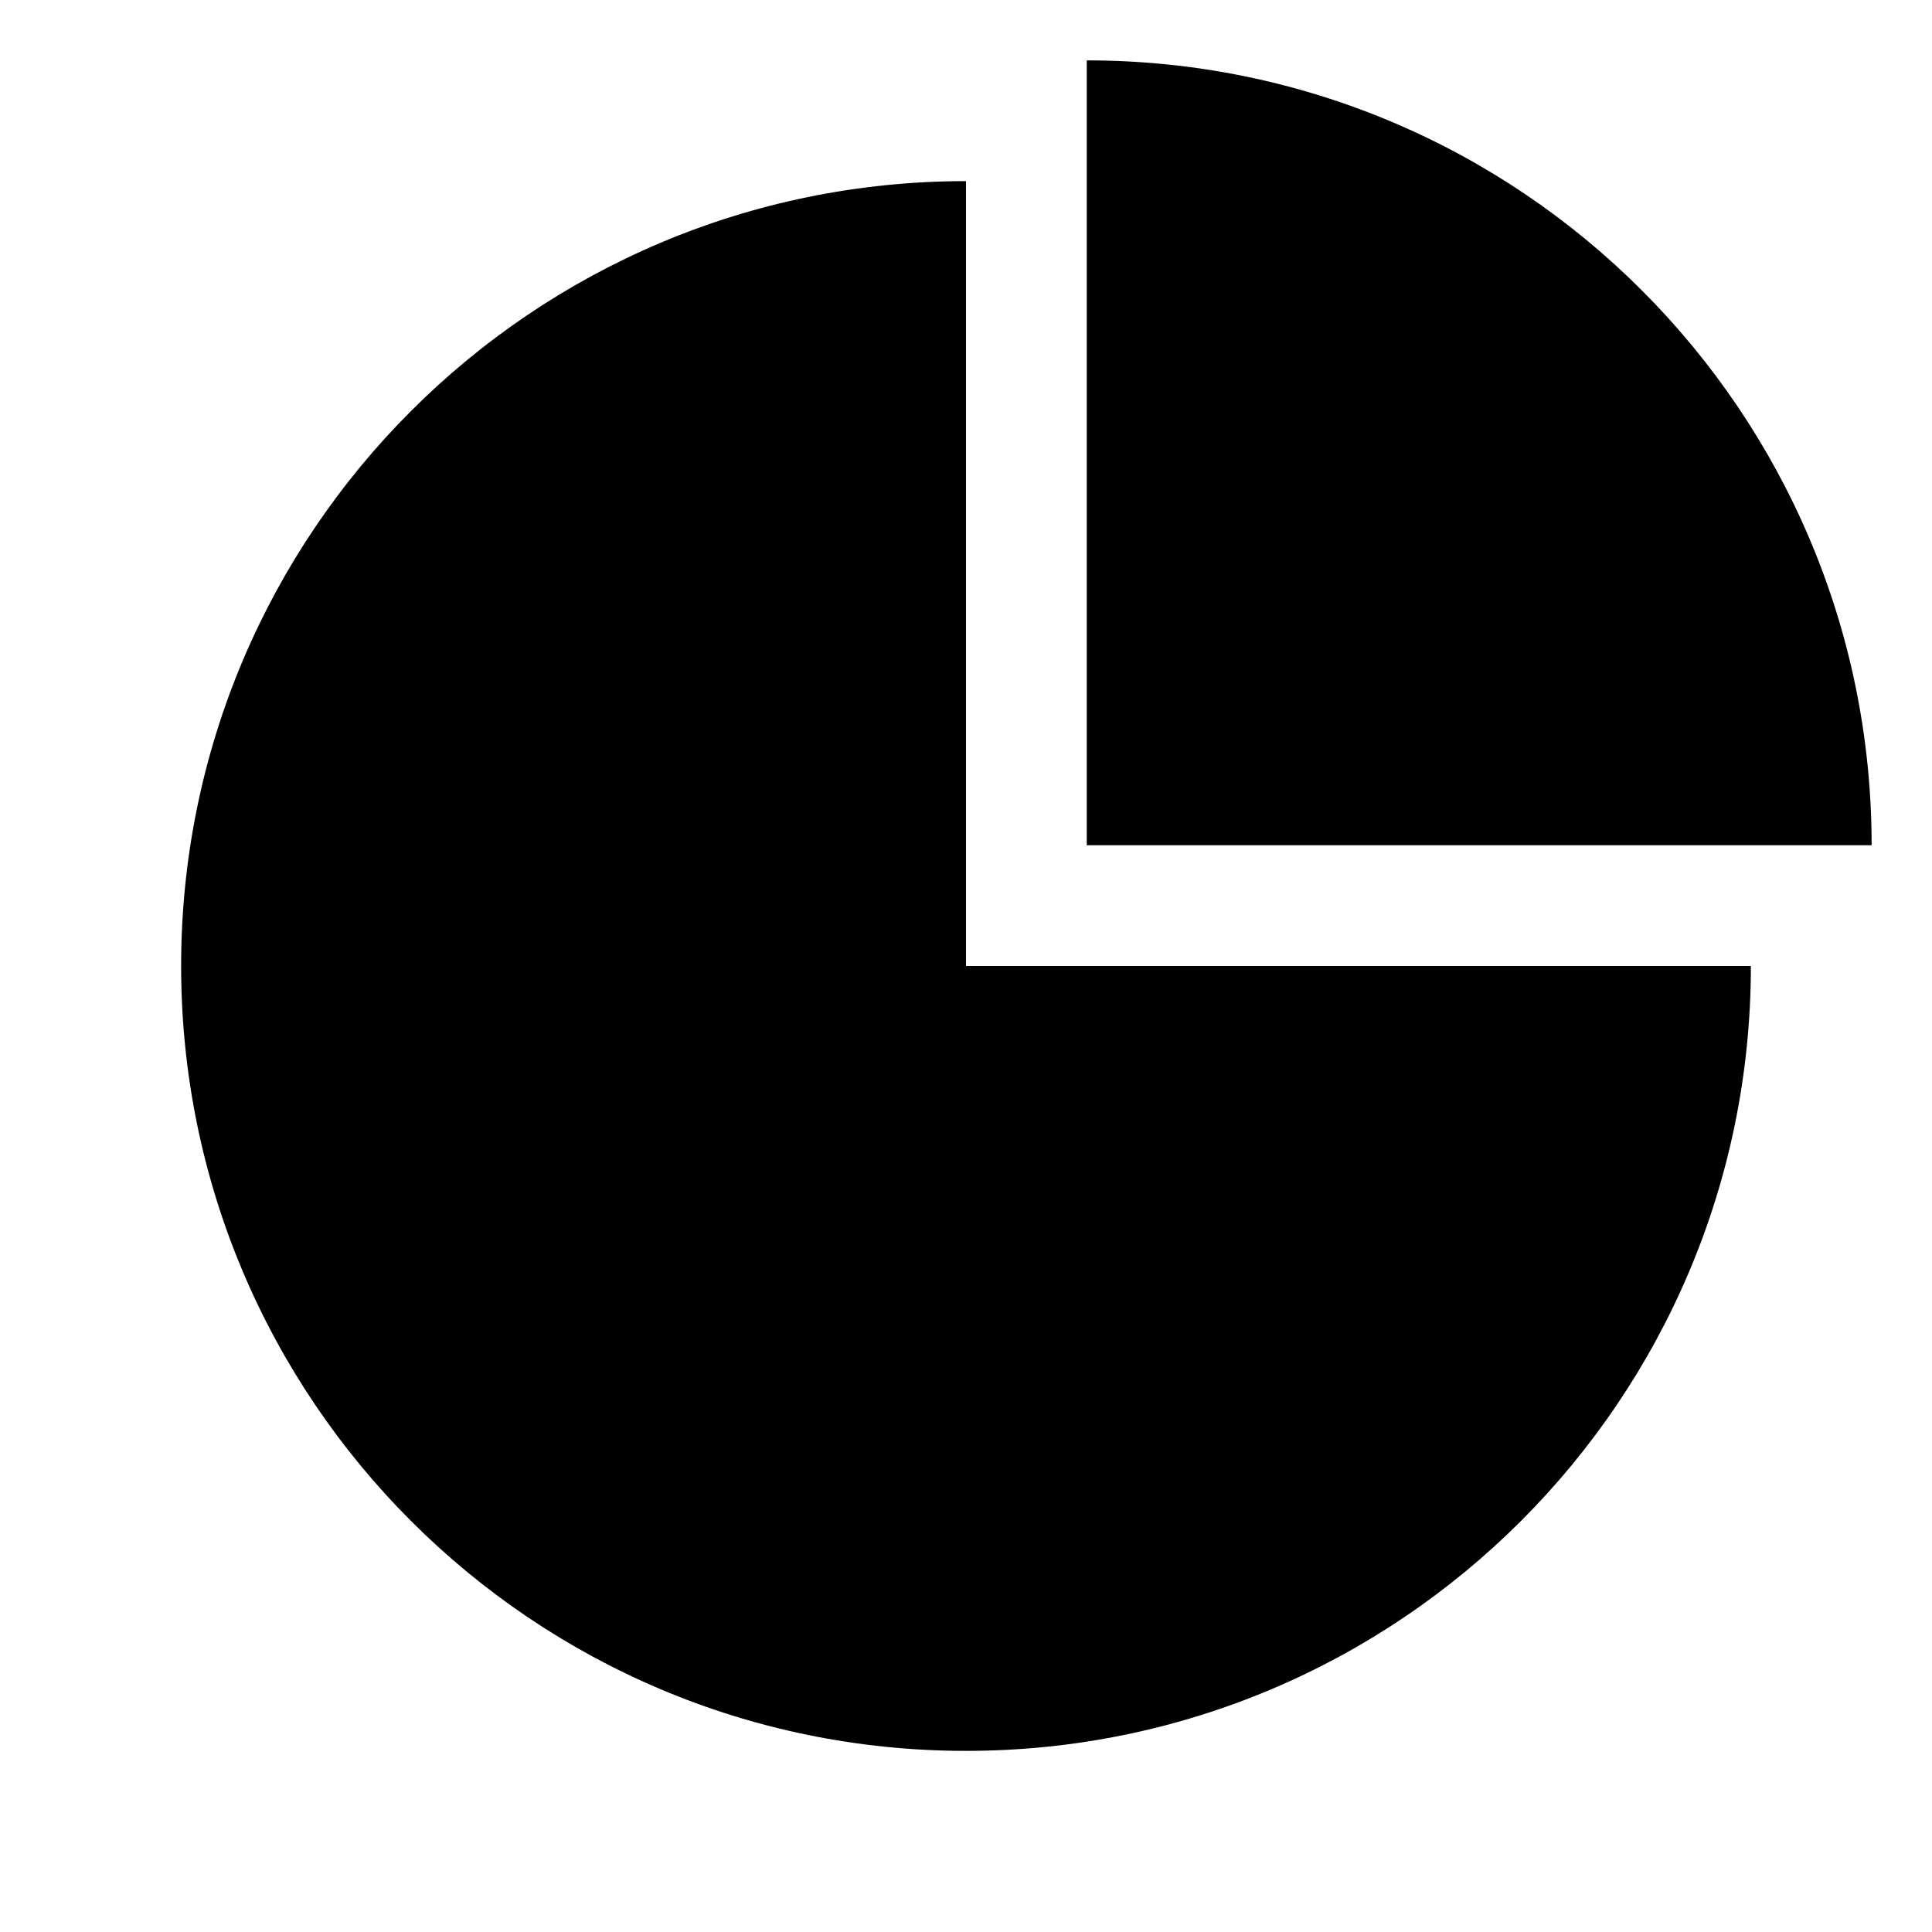
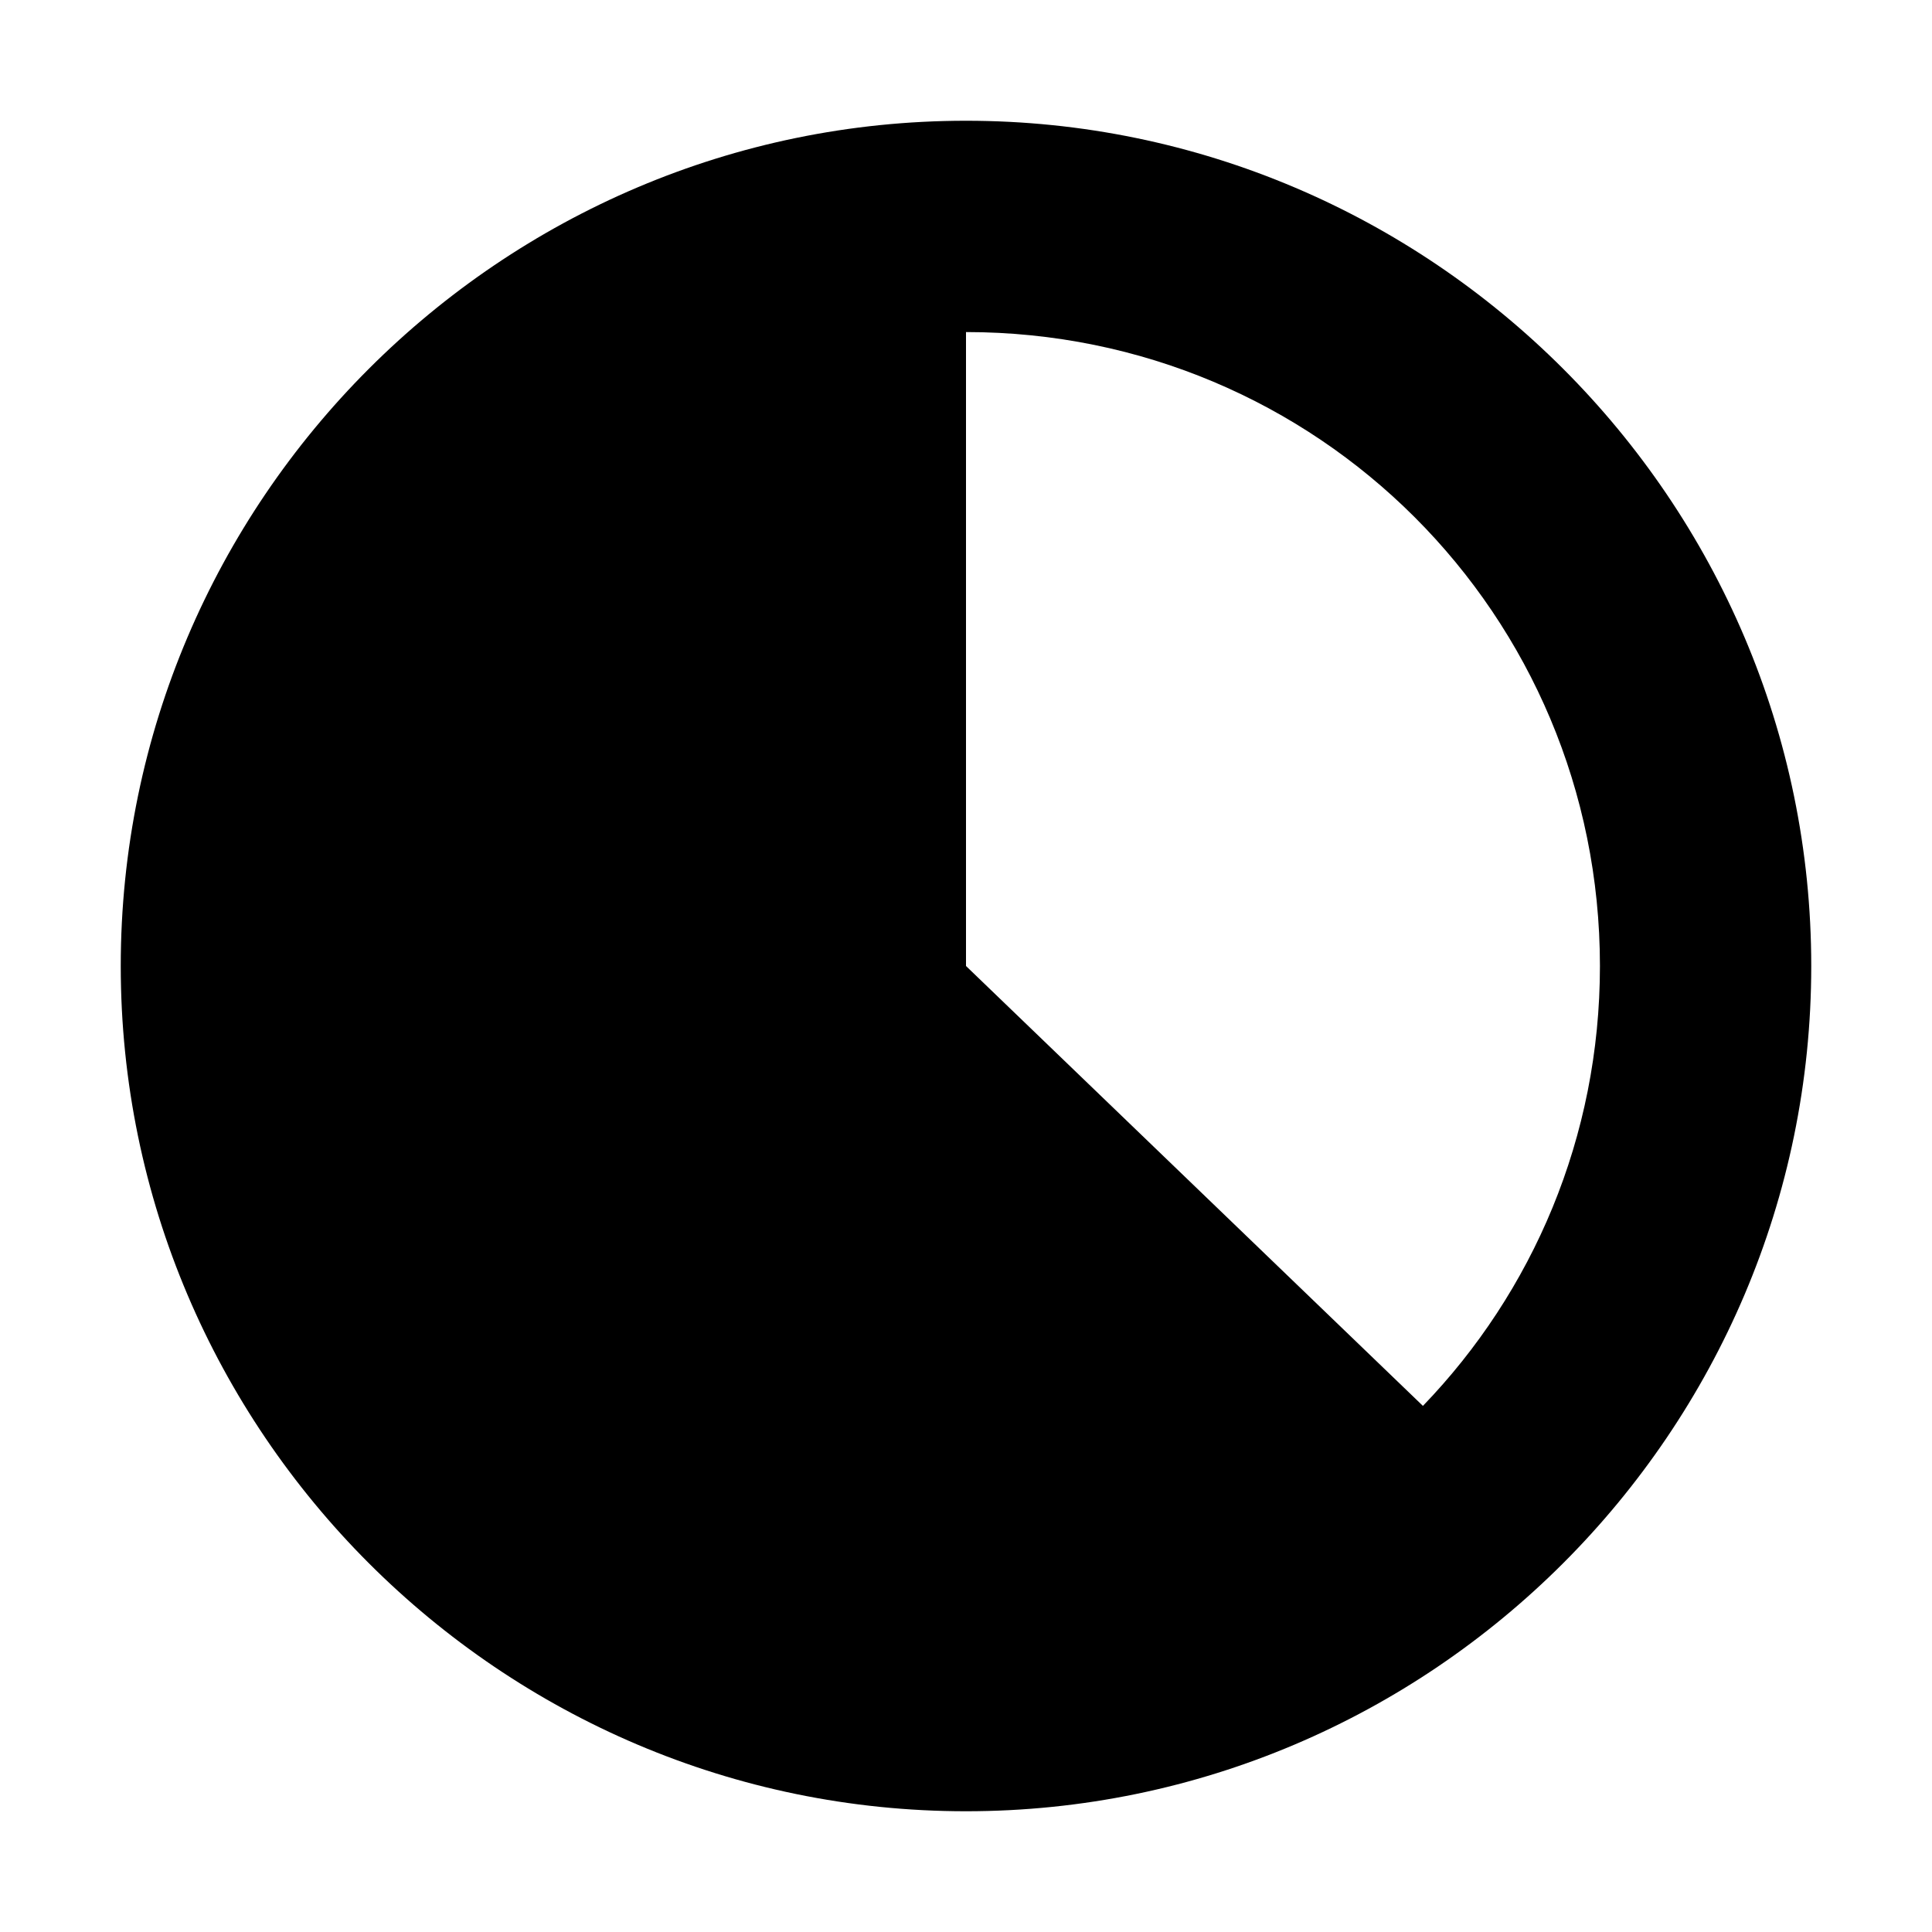
- <svg xmlns="http://www.w3.org/2000/svg" width="16" height="16" version="1.1" viewBox="0 0 16 16">
-   <path d="m8 1.5a6.5 6.5 0 0 0-6.5 6.5 6.5 6.5 0 0 0 6.5 6.5 6.5 6.5 0 0 0 6.5-6.5h-6.5v-6.5z" style="paint-order:stroke fill markers" />
-   <path d="m9 0.5v6.5h6.5a6.5 6.5 0 0 0-6.5-6.5z" style="paint-order:stroke fill markers" />
+ <svg xmlns="http://www.w3.org/2000/svg" width="16" height="16" version="1">
+   <path d="m8 1c-3.855 0-7 3.145-7 7 0 3.855 3.145 7 7 7 3.855 0 7-3.145 7-7 0-3.855-3.145-7-7-7zm0 1.75c2.91 0 5.25 2.34 5.25 5.25 0 1.419-0.558 2.701-1.466 3.643l-3.784-3.643z" />
</svg>
